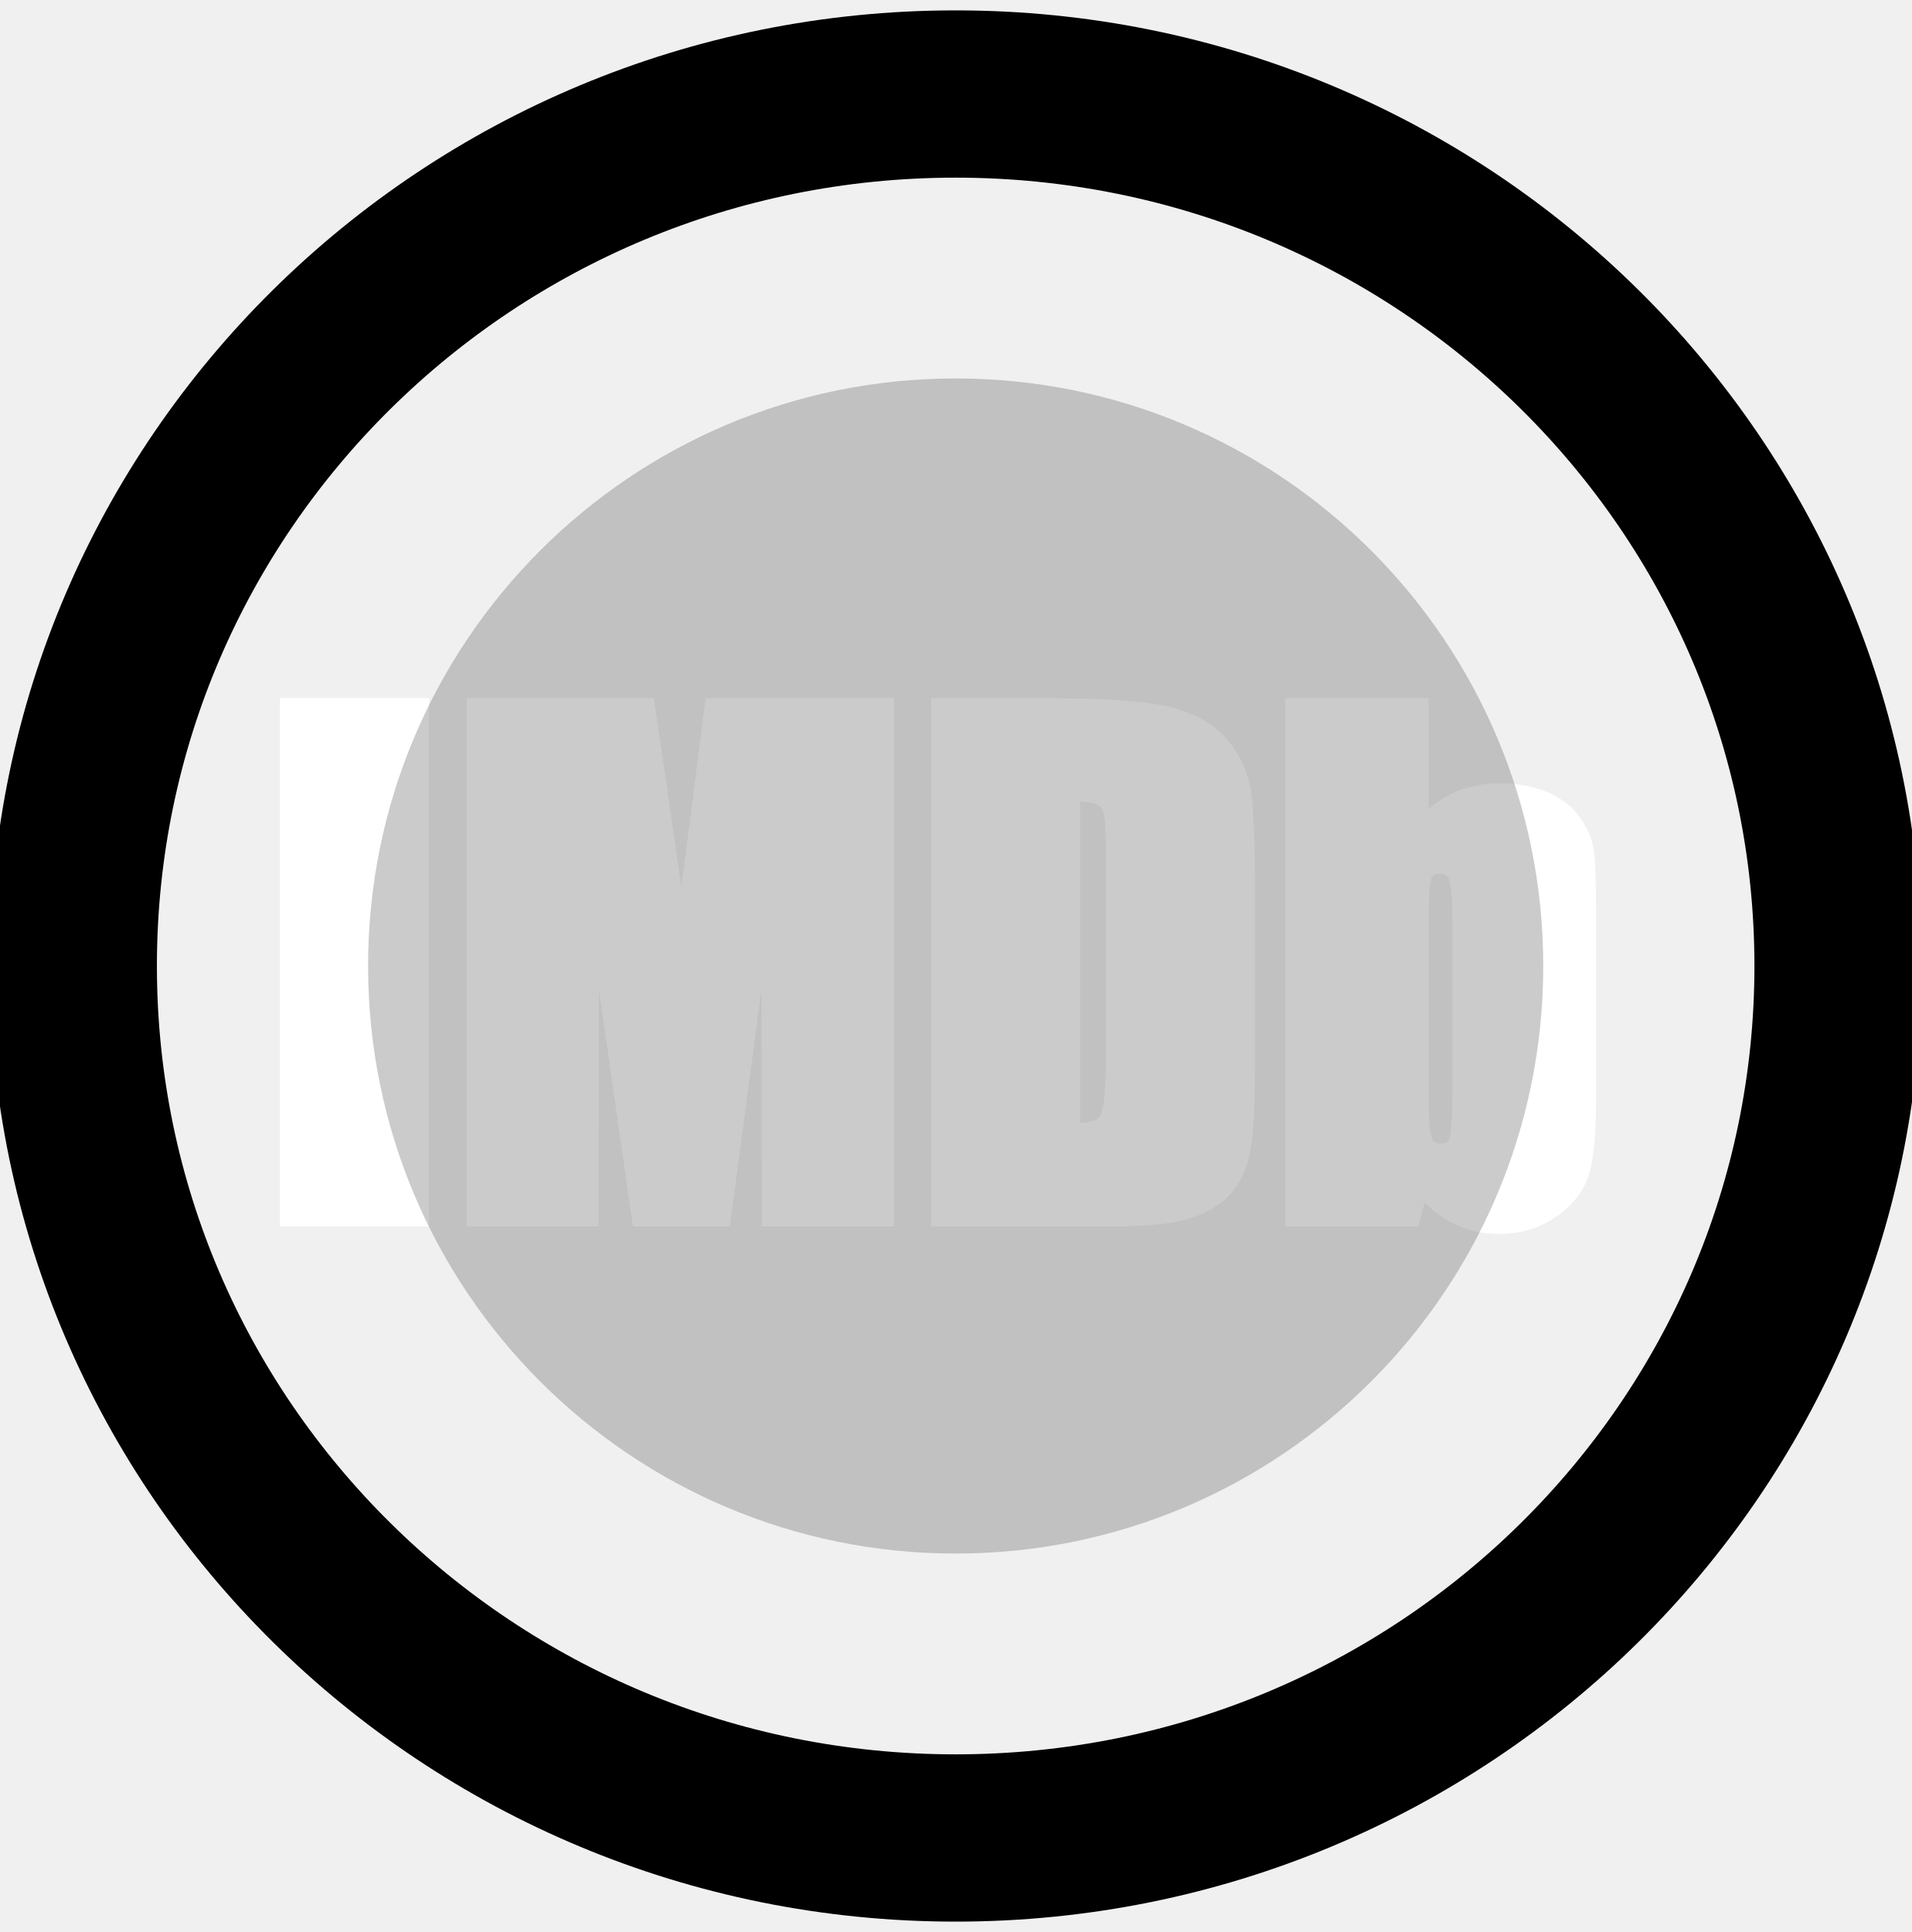
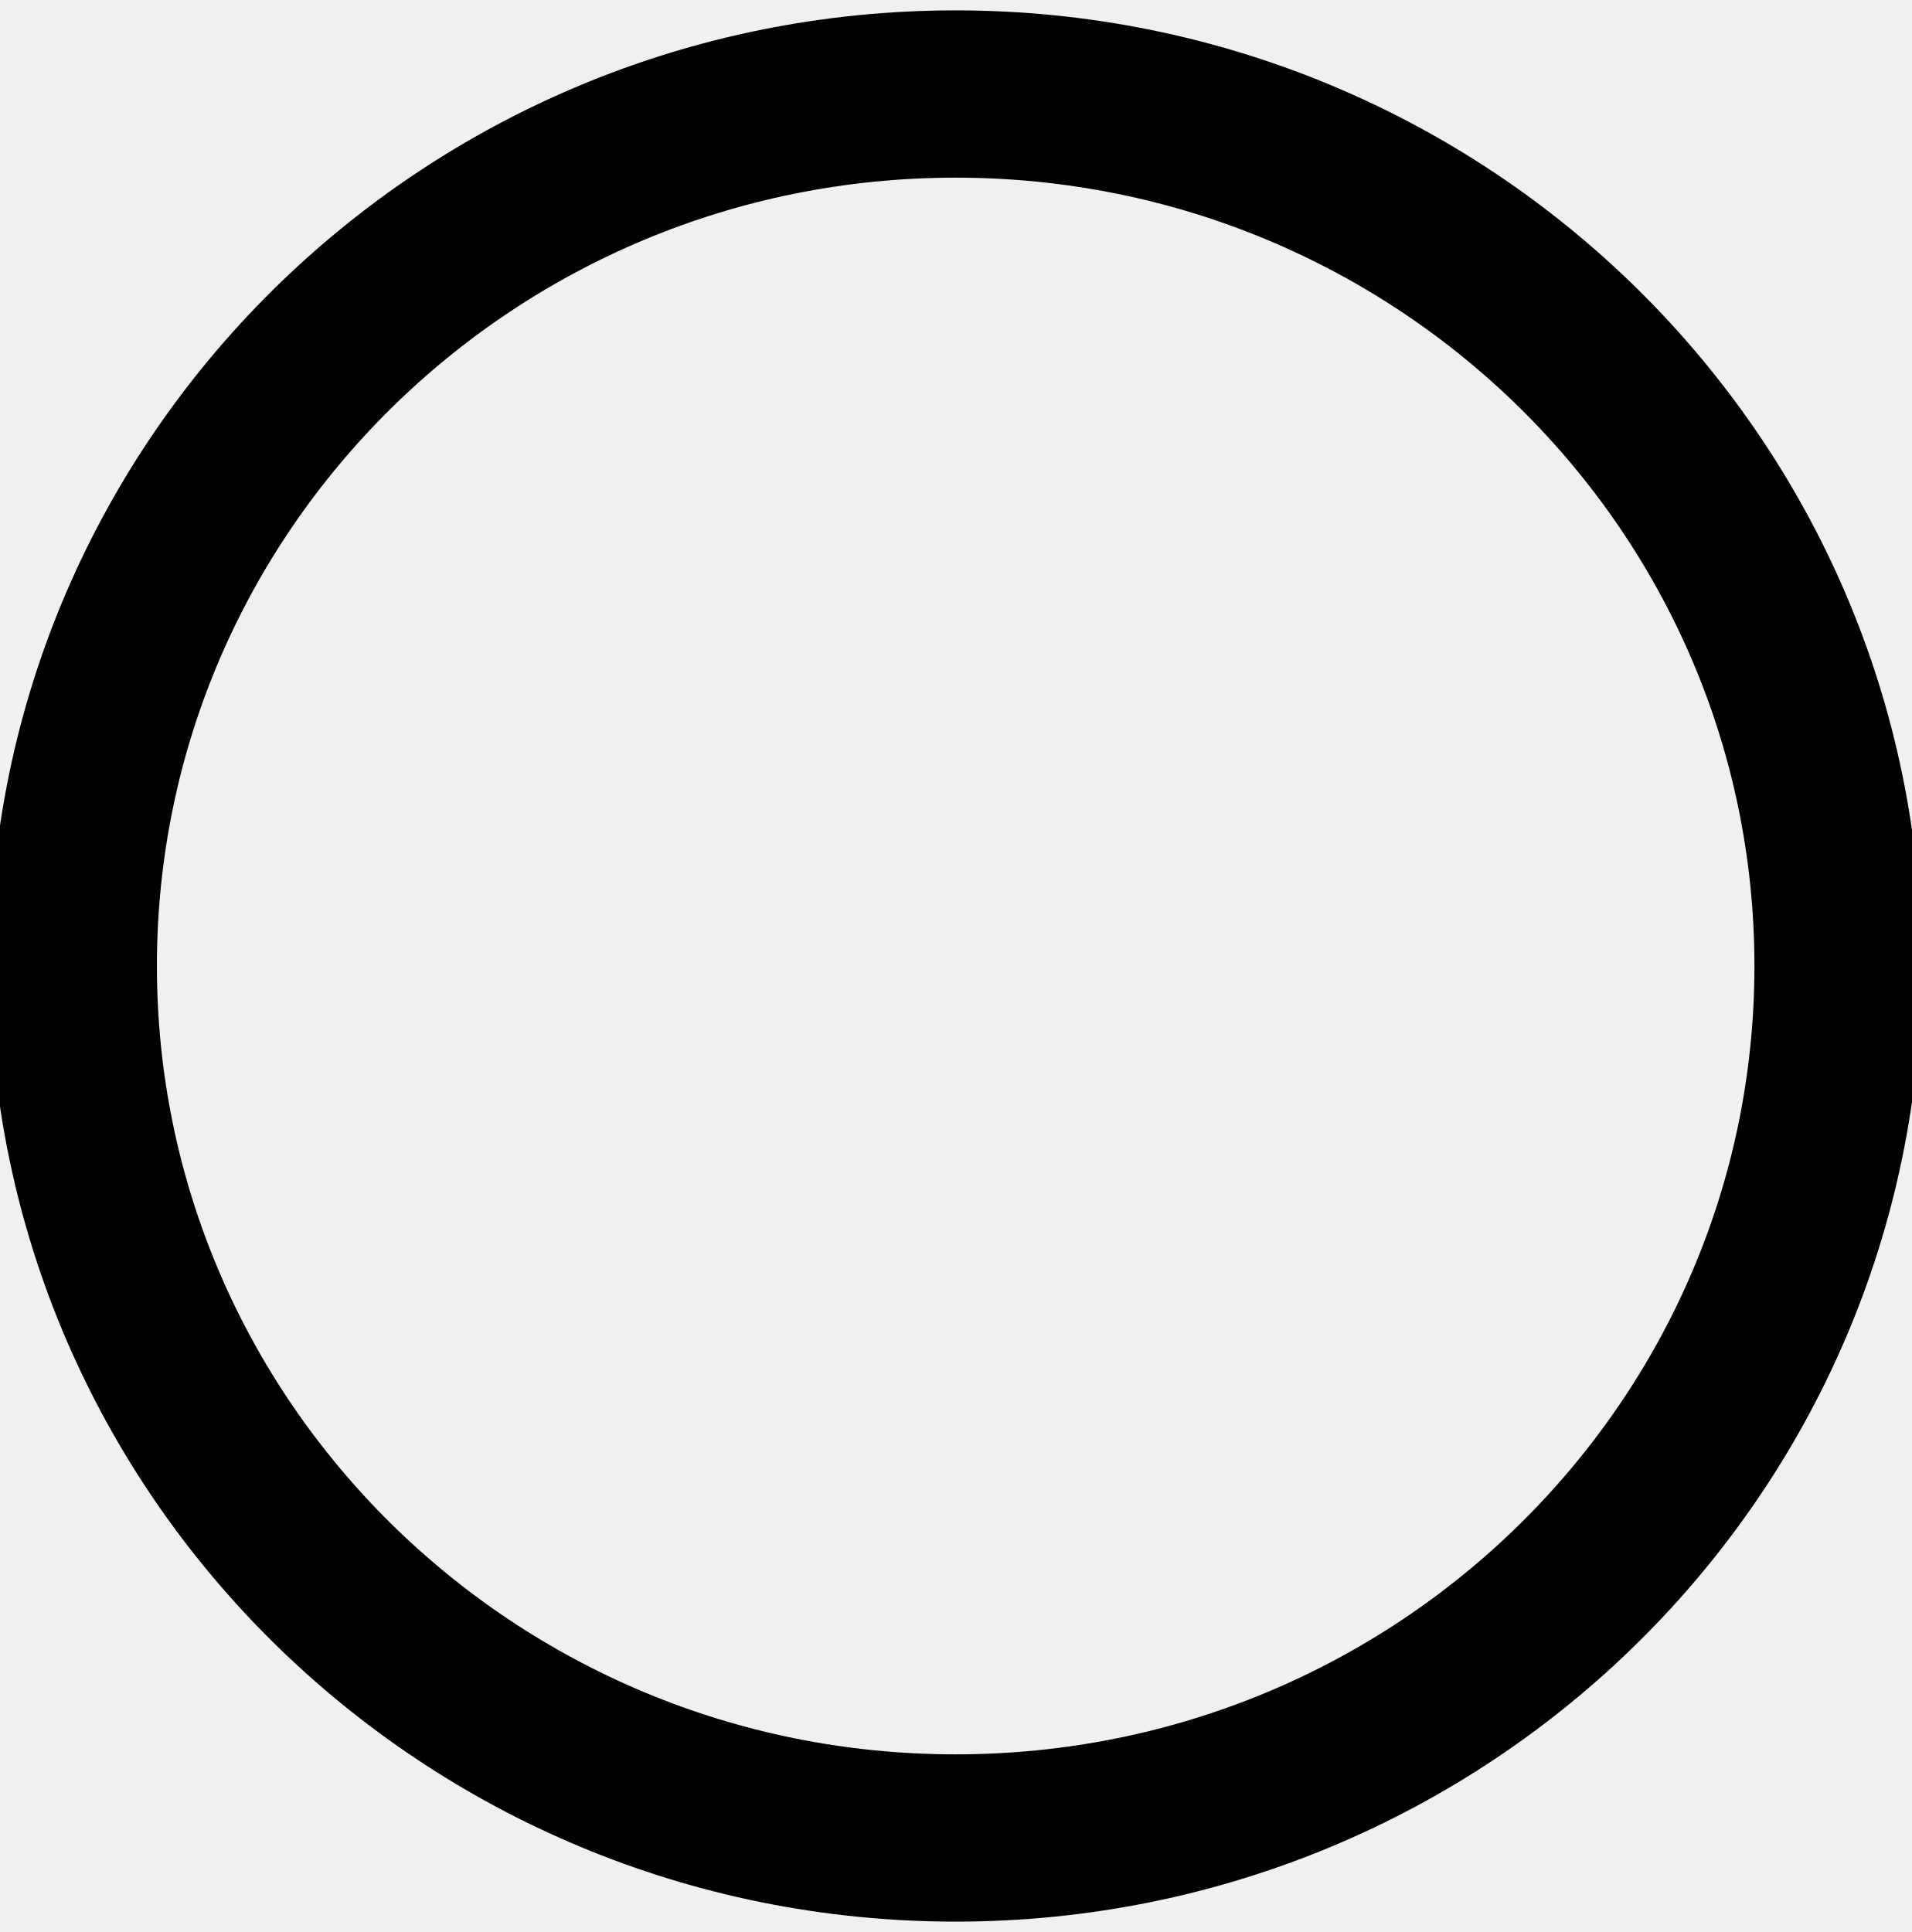
<svg xmlns="http://www.w3.org/2000/svg" width="205.66mm" height="207.894mm" viewBox="0 0 205.66 207.894" version="1.1" id="svg8">
  <defs id="defs2">
    <linearGradient gradientUnits="userSpaceOnUse" x1="30.06" y1="30.06" x2="225.94" y2="225.94" id="RSSg">
      <stop offset="0.0" stop-color="#E3702D" id="stop6" />
      <stop offset="0.107" stop-color="#EA7D31" id="stop8" />
      <stop offset="0.35" stop-color="#F69537" id="stop10" />
      <stop offset="0.5" stop-color="#FB9E3A" id="stop12" />
      <stop offset="0.702" stop-color="#EA7C31" id="stop14" />
      <stop offset="0.887" stop-color="#DE642B" id="stop16" />
      <stop offset="1.0" stop-color="#D95B29" id="stop18" />
    </linearGradient>
    <filter x="0" y="0" width="1" height="1" color-interpolation-filters="sRGB" id="filter3011">
      <feColorMatrix type="saturate" values="0" id="feColorMatrix3013" result="fbSourceGraphic" />
      <feColorMatrix result="fbSourceGraphicAlpha" in="fbSourceGraphic" values="0 0 0 -1 0 0 0 0 -1 0 0 0 0 -1 0 0 0 0 1 0" id="feColorMatrix3035" />
      <feFlood id="feFlood3037" result="result1" flood-opacity="0" flood-color="rgb(128,128,128)" in="fbSourceGraphic" />
      <feBlend id="feBlend3039" in2="fbSourceGraphic" mode="normal" result="result2" />
      <feComposite id="feComposite3041" in2="fbSourceGraphic" k2="1" operator="arithmetic" result="result3" />
      <feComposite id="feComposite3043" in2="fbSourceGraphic" operator="in" />
    </filter>
    <filter x="0" y="0" width="1" height="1" color-interpolation-filters="sRGB" id="filter3015">
      <feColorMatrix type="saturate" values="0" id="feColorMatrix3017" result="fbSourceGraphic" />
      <feColorMatrix result="fbSourceGraphicAlpha" in="fbSourceGraphic" values="0 0 0 -1 0 0 0 0 -1 0 0 0 0 -1 0 0 0 0 1 0" id="feColorMatrix3045" />
      <feFlood id="feFlood3047" result="result1" flood-opacity="0" flood-color="rgb(128,128,128)" in="fbSourceGraphic" />
      <feBlend id="feBlend3049" in2="fbSourceGraphic" mode="normal" result="result2" />
      <feComposite id="feComposite3051" in2="fbSourceGraphic" k2="1" operator="arithmetic" result="result3" />
      <feComposite id="feComposite3053" in2="fbSourceGraphic" operator="in" />
    </filter>
    <filter x="0" y="0" width="1" height="1" color-interpolation-filters="sRGB" id="filter3019">
      <feColorMatrix type="saturate" values="0" id="feColorMatrix3021" result="fbSourceGraphic" />
      <feColorMatrix result="fbSourceGraphicAlpha" in="fbSourceGraphic" values="0 0 0 -1 0 0 0 0 -1 0 0 0 0 -1 0 0 0 0 1 0" id="feColorMatrix3055" />
      <feFlood id="feFlood3057" result="result1" flood-opacity="0" flood-color="rgb(128,128,128)" in="fbSourceGraphic" />
      <feBlend id="feBlend3059" in2="fbSourceGraphic" mode="normal" result="result2" />
      <feComposite id="feComposite3061" in2="fbSourceGraphic" k2="1" operator="arithmetic" result="result3" />
      <feComposite id="feComposite3063" in2="fbSourceGraphic" operator="in" />
    </filter>
    <filter x="0" y="0" width="1" height="1" color-interpolation-filters="sRGB" id="filter3023">
      <feColorMatrix type="saturate" values="0" id="feColorMatrix3025" result="fbSourceGraphic" />
      <feColorMatrix result="fbSourceGraphicAlpha" in="fbSourceGraphic" values="0 0 0 -1 0 0 0 0 -1 0 0 0 0 -1 0 0 0 0 1 0" id="feColorMatrix3065" />
      <feFlood id="feFlood3067" result="result1" flood-opacity="0" flood-color="rgb(128,128,128)" in="fbSourceGraphic" />
      <feBlend id="feBlend3069" in2="fbSourceGraphic" mode="normal" result="result2" />
      <feComposite id="feComposite3071" in2="fbSourceGraphic" k2="1" operator="arithmetic" result="result3" />
      <feComposite id="feComposite3073" in2="fbSourceGraphic" operator="in" />
    </filter>
    <filter x="0" y="0" width="1" height="1" color-interpolation-filters="sRGB" id="filter3027">
      <feColorMatrix type="saturate" values="0" id="feColorMatrix3029" result="fbSourceGraphic" />
      <feColorMatrix result="fbSourceGraphicAlpha" in="fbSourceGraphic" values="0 0 0 -1 0 0 0 0 -1 0 0 0 0 -1 0 0 0 0 1 0" id="feColorMatrix3075" />
      <feFlood id="feFlood3077" result="result1" flood-opacity="0" flood-color="rgb(128,128,128)" in="fbSourceGraphic" />
      <feBlend id="feBlend3079" in2="fbSourceGraphic" mode="normal" result="result2" />
      <feComposite id="feComposite3081" in2="fbSourceGraphic" k2="1" operator="arithmetic" result="result3" />
      <feComposite id="feComposite3083" in2="fbSourceGraphic" operator="in" />
    </filter>
    <filter x="0" y="0" width="1" height="1" color-interpolation-filters="sRGB" id="filter3031">
      <feColorMatrix type="saturate" values="0" id="feColorMatrix3033" result="fbSourceGraphic" />
      <feColorMatrix result="fbSourceGraphicAlpha" in="fbSourceGraphic" values="0 0 0 -1 0 0 0 0 -1 0 0 0 0 -1 0 0 0 0 1 0" id="feColorMatrix3085" />
      <feFlood id="feFlood3087" result="result1" flood-opacity="0" flood-color="rgb(128,128,128)" in="fbSourceGraphic" />
      <feBlend id="feBlend3089" in2="fbSourceGraphic" mode="normal" result="result2" />
      <feComposite id="feComposite3091" in2="fbSourceGraphic" k2="1" operator="arithmetic" result="result3" />
      <feComposite id="feComposite3093" in2="fbSourceGraphic" operator="in" />
    </filter>
    <linearGradient gradientTransform="matrix(0.2645786,0,0,0.2645786,230.328,74.52272)" id="linearGradient3028" y2="173.78" gradientUnits="userSpaceOnUse" x2="176.34" y1="-22.556" x1="123.74">
      <stop id="stop4" stop-color="#F8E643" offset="0" />
      <stop id="stop6-7" stop-color="#BFA233" offset="1" />
    </linearGradient>
    <linearGradient gradientTransform="matrix(0.2645786,0,0,0.2645786,230.328,74.52272)" id="linearGradient3030" y2="-10.973" gradientUnits="userSpaceOnUse" x2="173.24" y1="162.17" x1="126.84">
      <stop id="stop11" stop-color="#F8E643" offset="0" />
      <stop id="stop13" stop-color="#BFA233" offset="1" />
    </linearGradient>
    <linearGradient gradientTransform="matrix(0.2645786,0,0,0.2645786,230.328,74.52272)" id="linearGradient3032" y2="158.03" gradientUnits="userSpaceOnUse" x2="172.12" y1="-6.829" x1="127.95">
      <stop id="stop18-9" stop-color="#F8E643" offset="0" />
      <stop id="stop20" stop-color="#BFA233" offset="1" />
    </linearGradient>
  </defs>
  <style type="text/css" id="style3111">
	.st0{fill:#333333;}
</style>
  <style type="text/css" id="style2">
	.st0{fill:none;}
	.st1{fill:#F4481E;}
	.st2{fill:url(#SVGID_1_);}
	.st3{opacity:0.1;fill:#FFFFFF;enable-background:new    ;}
	.st4{fill:#FFD119;}
	.st5{fill:#FF8C00;}
	.st6{fill:url(#SVGID_2_);}
	.st7{fill:#FAFAFA;}
	.st8{opacity:0.3;fill:#FFFFFF;enable-background:new    ;}
</style>
  <g transform="matrix(0.2645833,0,0,0.2645833,229.5367,39.40062)" id="g5135" />
  <g transform="matrix(0.2645833,0,0,0.2645833,229.5367,39.40062)" id="g5137" />
  <g transform="matrix(0.2645833,0,0,0.2645833,229.5367,39.40062)" id="g5139" />
  <g transform="matrix(0.2645833,0,0,0.2645833,229.5367,39.40062)" id="g5141" />
  <g transform="matrix(0.2645833,0,0,0.2645833,229.5367,39.40062)" id="g5143" />
  <g transform="matrix(0.2645833,0,0,0.2645833,229.5367,39.40062)" id="g5145" />
  <g transform="matrix(0.2645833,0,0,0.2645833,229.5367,39.40062)" id="g5147" />
  <g transform="matrix(0.2645833,0,0,0.2645833,229.5367,39.40062)" id="g5149" />
  <g transform="matrix(0.2645833,0,0,0.2645833,229.5367,39.40062)" id="g5151" />
  <g transform="matrix(0.2645833,0,0,0.2645833,229.5367,39.40062)" id="g5153" />
  <g transform="matrix(0.2645833,0,0,0.2645833,229.5367,39.40062)" id="g5155" />
  <g transform="matrix(0.2645833,0,0,0.2645833,229.5367,39.40062)" id="g5157" />
  <g transform="matrix(0.2645833,0,0,0.2645833,229.5367,39.40062)" id="g5159" />
  <g transform="matrix(0.2645833,0,0,0.2645833,229.5367,39.40062)" id="g5161" />
  <g transform="matrix(0.2645833,0,0,0.2645833,229.5367,39.40062)" id="g5163" />
  <ellipse transform="rotate(-90)" ry="94.947" rx="93.83" cy="102.83" cx="-103.947" id="path815" style="opacity:1;fill:none;fill-opacity:1;stroke:#000000;stroke-width:18;stroke-linecap:round;stroke-linejoin:miter;stroke-miterlimit:4;stroke-dasharray:none;stroke-opacity:1" />
-   <path d="m 161.239,132.777 c -1.748,0 -3.403,-0.389 -4.92,-1.155 -1.08,-0.547 -2.095,-1.288 -3.033,-2.213 l -0.498,1.93 -0.163,0.638 h -14.355 V 75.115 h 15.461 v 11.924 c 0.813,-0.698 1.681,-1.265 2.592,-1.69 1.524,-0.703 3.181,-1.059 4.93,-1.059 1.989,0 3.754,0.319 5.248,0.949 1.539,0.658 2.731,1.596 3.548,2.788 0.798,1.174 1.288,2.347 1.457,3.489 0.154,1.091 0.231,3.327 0.231,6.654 V 118.518 c 0,3.432 -0.229,5.928 -0.703,7.631 -0.485,1.798 -1.646,3.376 -3.447,4.684 -1.787,1.294 -3.921,1.947 -6.348,1.947 z m -6.321,-38.76 c -0.706,0 -0.815,0.272 -0.869,0.402 -0.097,0.234 -0.319,1.128 -0.319,4.383 v 19.427 c 0,3.008 0.229,3.997 0.366,4.319 0.108,0.26 0.292,0.496 0.922,0.496 0.666,0 0.818,-0.258 0.91,-0.499 0.128,-0.34 0.344,-1.411 0.344,-4.762 V 98.796 c 0,-2.887 -0.241,-3.893 -0.386,-4.236 -0.137,-0.329 -0.356,-0.549 -0.969,-0.549 z M 119.087,131.977 H 100.19 V 75.115 h 11.554 c 7.052,0 11.709,0.321 14.237,0.979 2.596,0.681 4.608,1.823 5.986,3.395 1.368,1.58 2.233,3.352 2.577,5.273 0.331,1.848 0.492,5.334 0.492,10.654 v 19.321 c 0,5.062 -0.238,8.384 -0.73,10.157 -0.511,1.837 -1.424,3.302 -2.714,4.354 -1.256,1.02 -2.814,1.745 -4.635,2.152 -1.779,0.39 -4.353,0.578 -7.869,0.578 z m -2.865,-45.738 v 34.601 c 1.164,-0.089 1.942,-0.363 2.179,-0.786 0.177,-0.319 0.595,-1.582 0.595,-6.353 V 92.229 c 0,-3.019 -0.12,-4.18 -0.221,-4.62 -0.107,-0.483 -0.322,-0.803 -0.675,-1.01 -0.198,-0.119 -0.686,-0.3 -1.879,-0.359 z M 96.177,131.977 H 81.972 v -0.849 l -0.035,-24.616 -3.312,24.729 -0.099,0.737 H 68.097 l -0.105,-0.73 -3.54,-24.734 -0.04,24.615 -0.002,0.849 H 50.222 V 75.117 h 20.132 l 0.106,0.728 0.582,3.985 c 0.344,2.367 0.721,4.955 1.135,7.767 l 1.142,7.849 2.509,-19.586 0.096,-0.743 h 20.263 v 56.863 h 0.001 z m -50.019,0 H 30.125 V 75.115 h 16.037 v 56.863 z" id="path24" style="fill:#ffffff;stroke-width:0.71" />
-   <circle r="63.224" cy="103.947" cx="102.83" id="path6094" style="opacity:1;fill:#5a5a5a;fill-opacity:0.314;stroke:none;stroke-width:5.292;stroke-linecap:round;stroke-linejoin:miter;stroke-miterlimit:4;stroke-dasharray:none;stroke-opacity:1" />
</svg>
